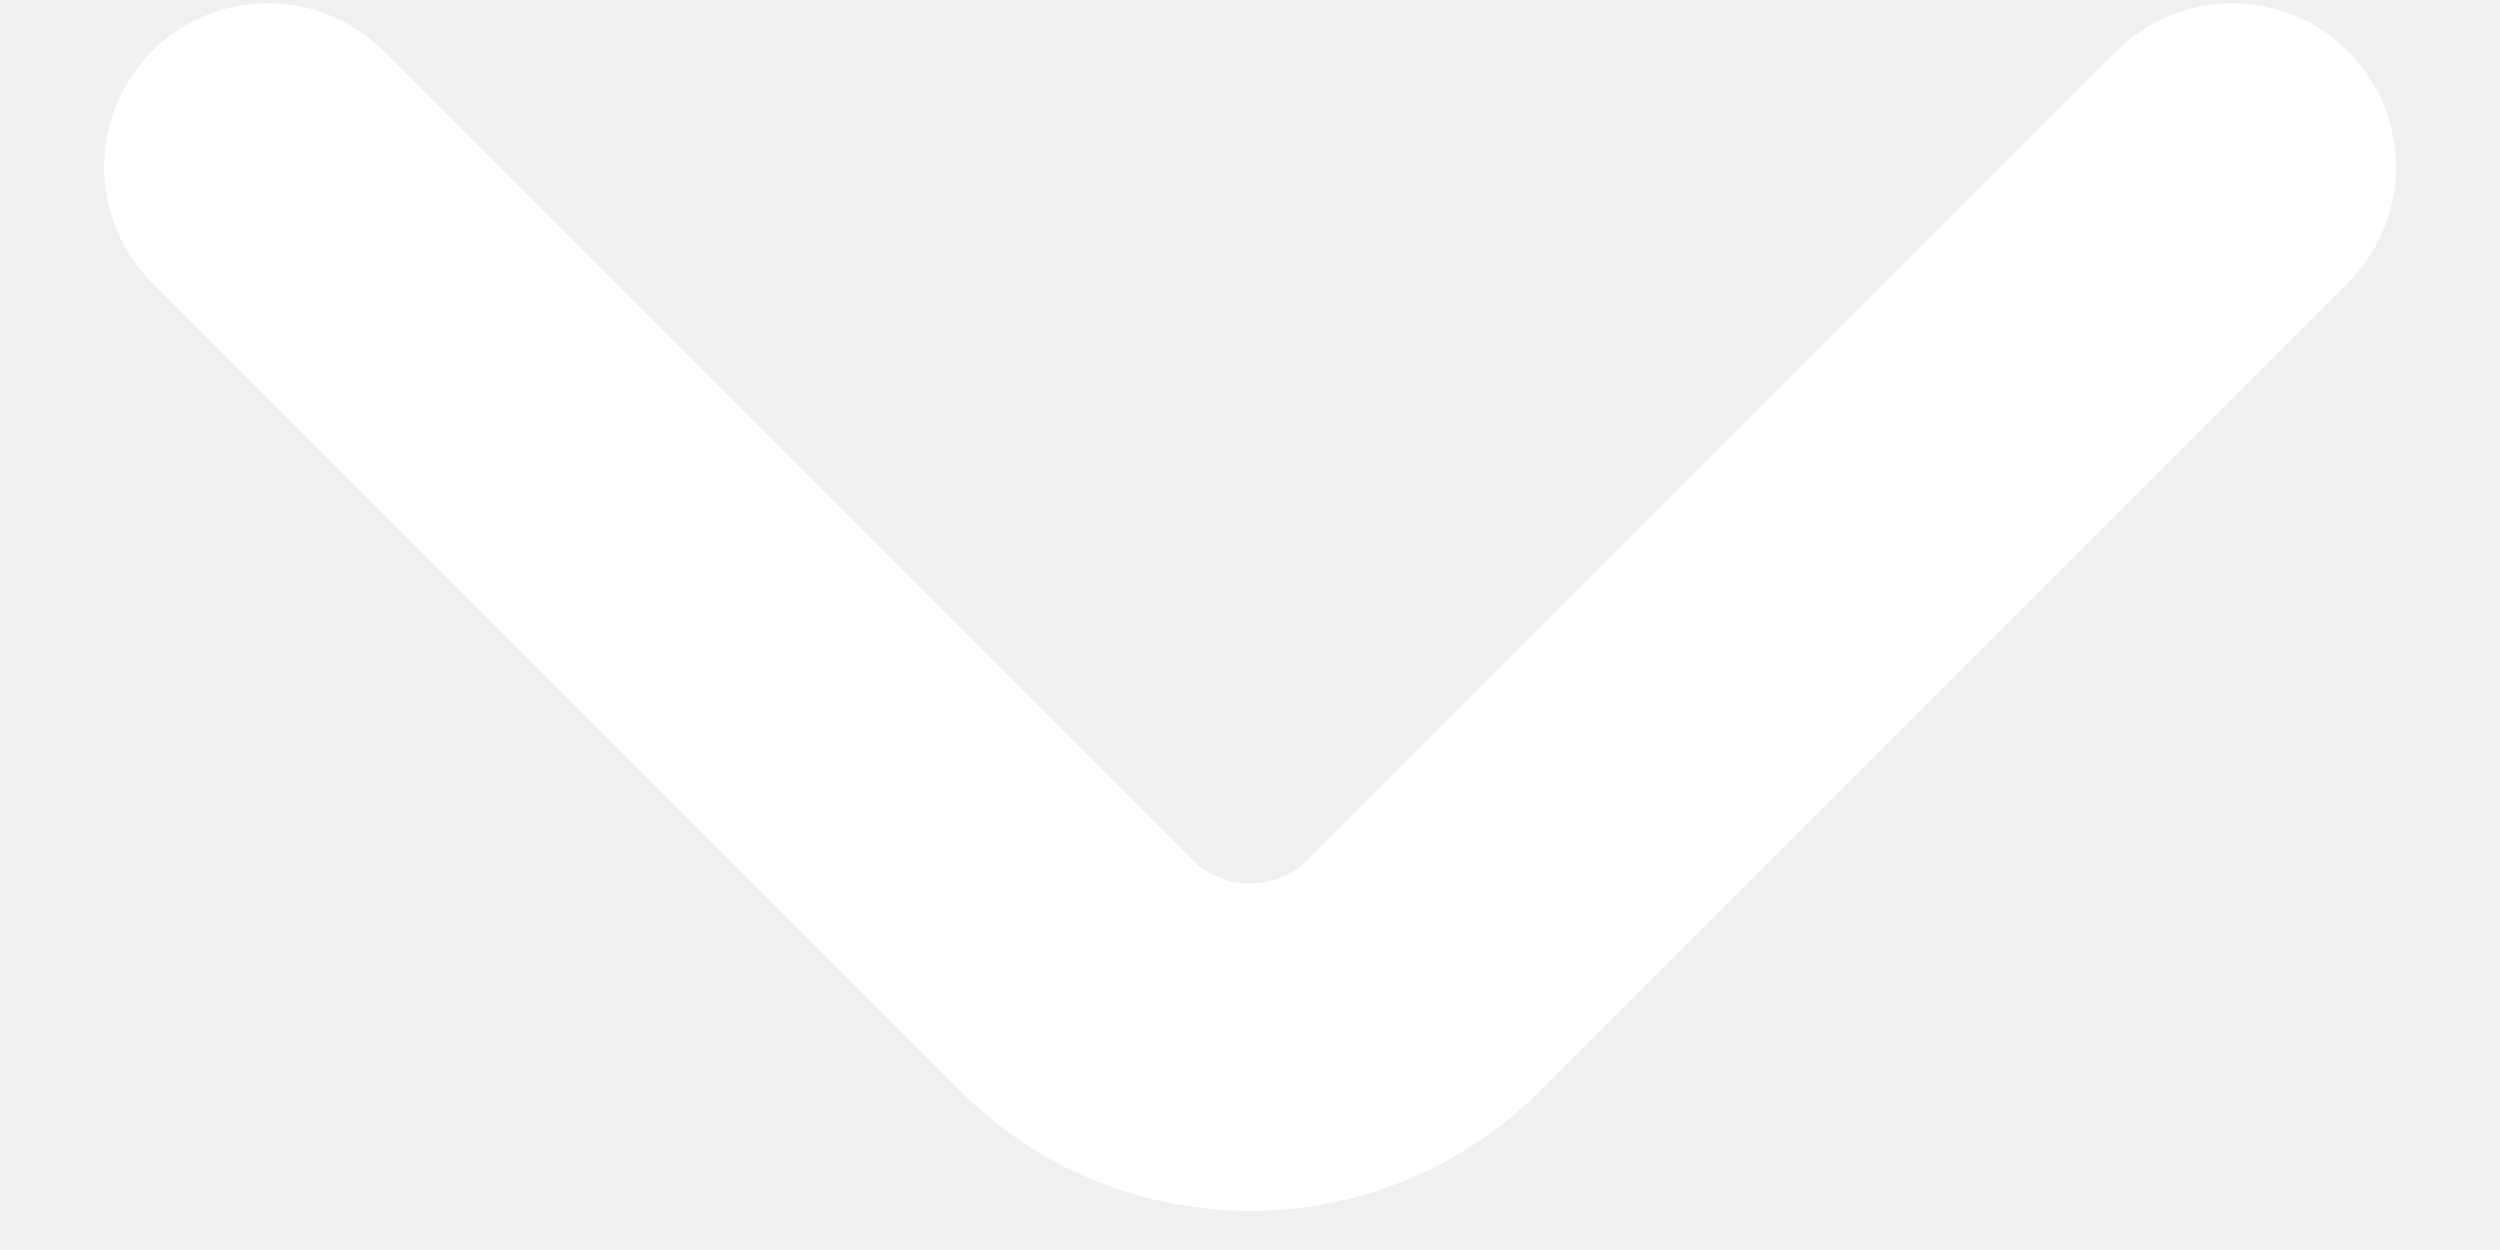
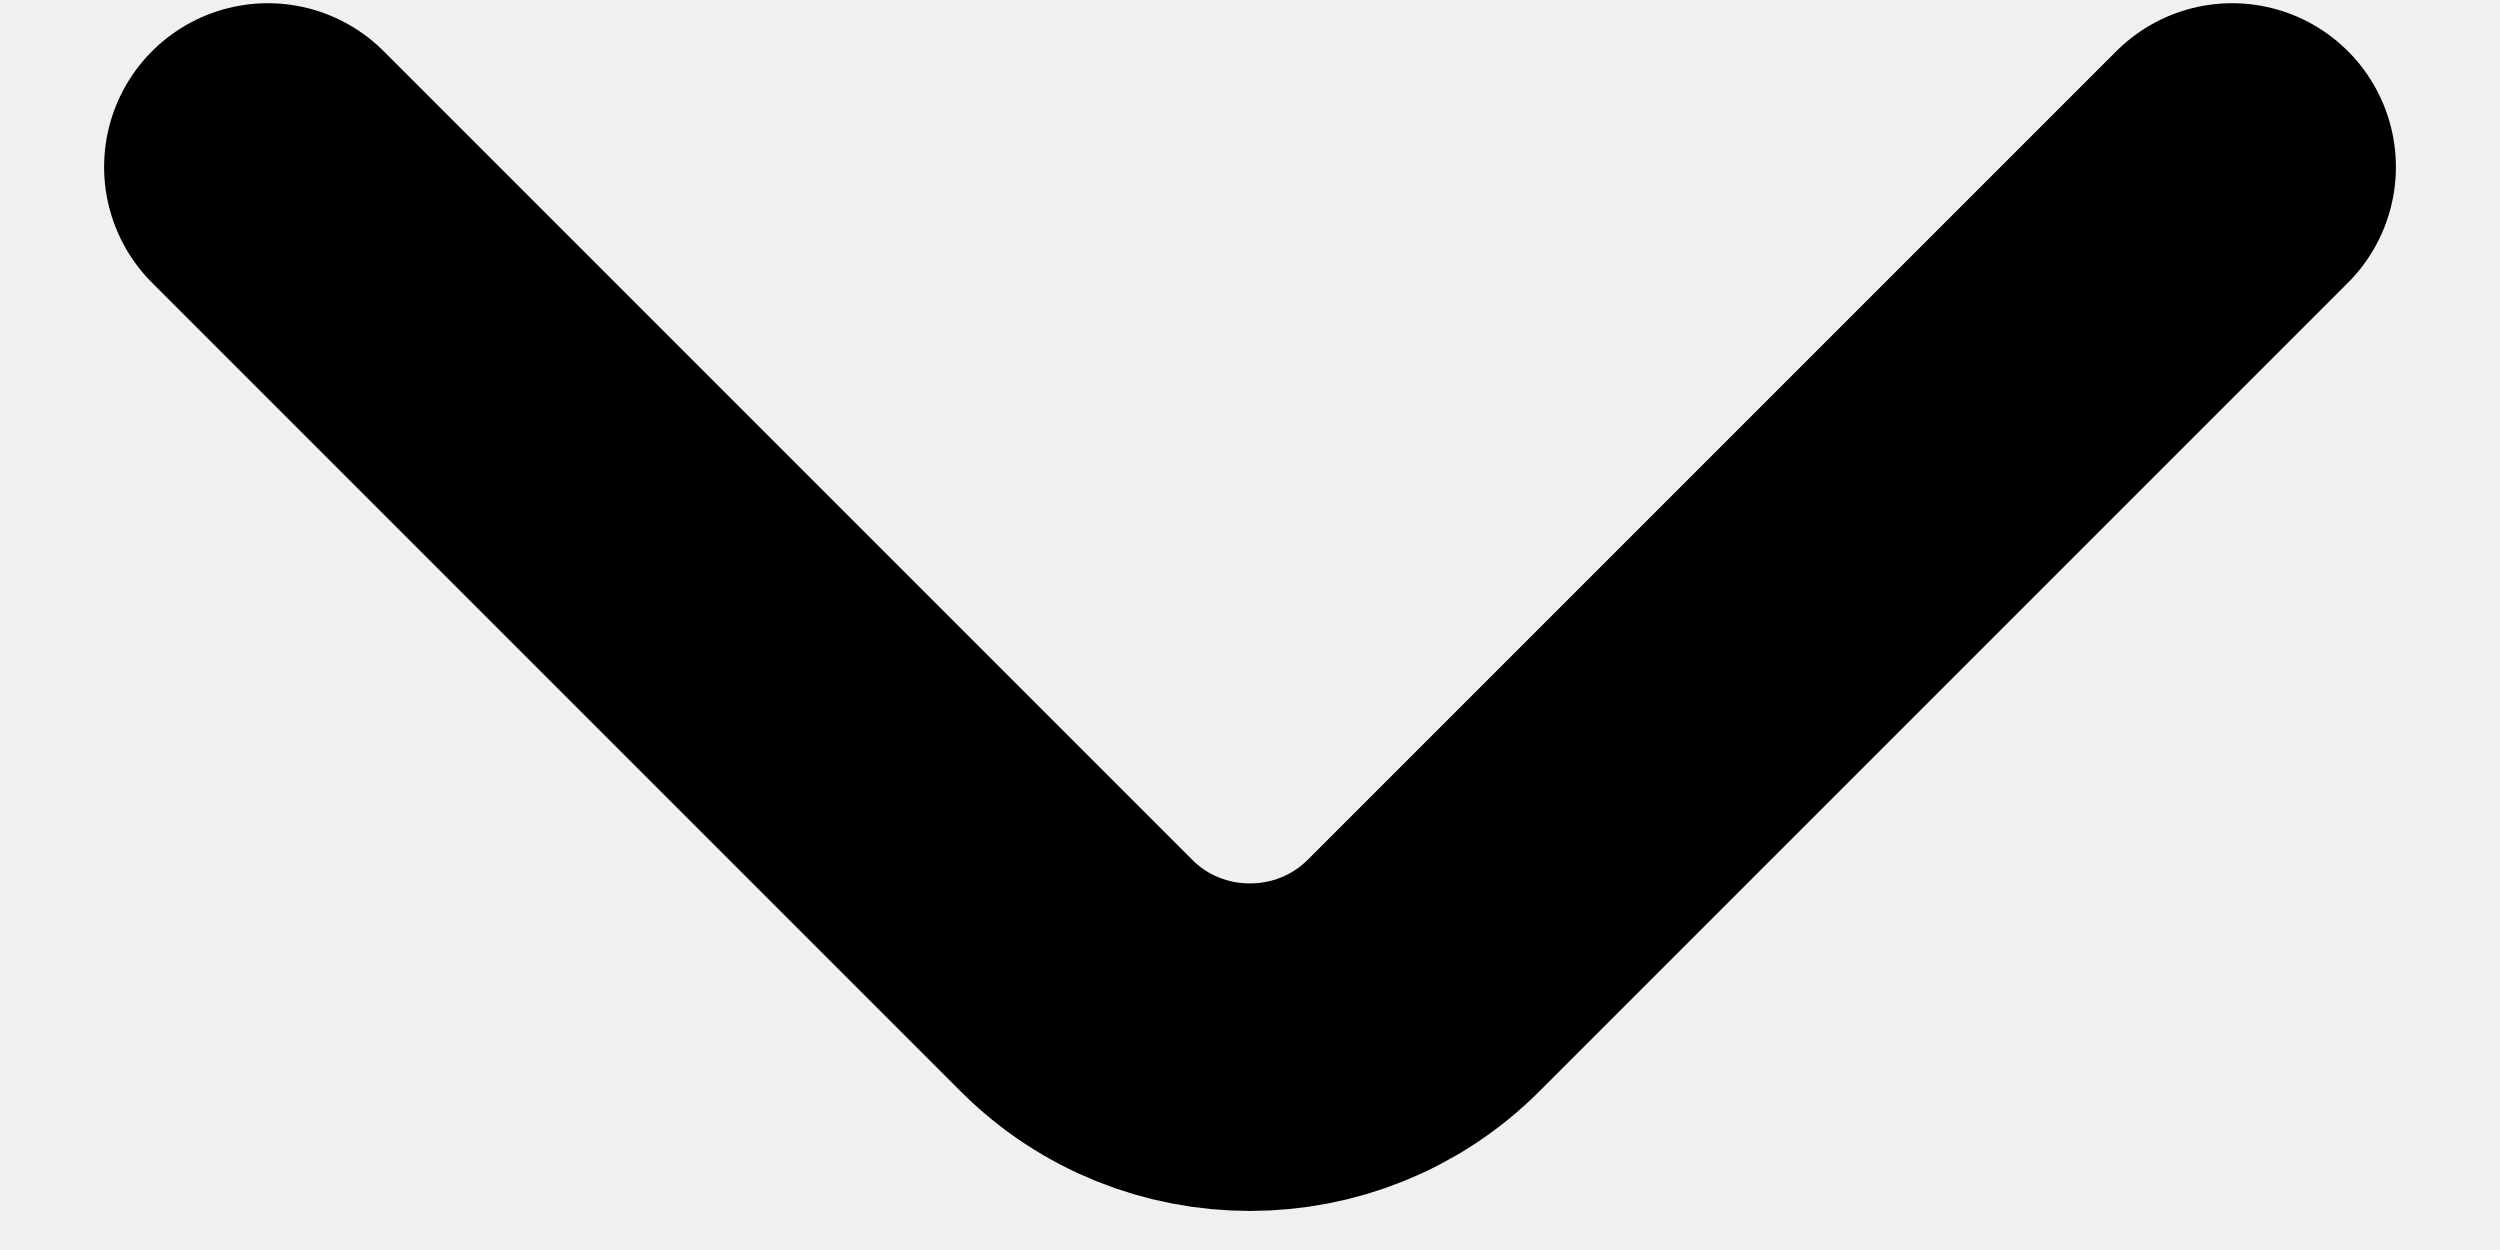
<svg xmlns="http://www.w3.org/2000/svg" width="14" height="7" viewBox="0 0 14 7" fill="none">
-   <path id="Vector" d="M1.5 0.935L6.028 5.463C6.562 5.998 7.437 5.998 7.972 5.463L12.5 0.935" stroke="white" stroke-width="1.834" stroke-miterlimit="10" stroke-linecap="round" stroke-linejoin="round" />
+   <path id="Vector" d="M1.5 0.935L6.028 5.463C6.562 5.998 7.437 5.998 7.972 5.463L12.5 0.935" stroke="black" stroke-width="1.834" stroke-miterlimit="10" stroke-linecap="round" stroke-linejoin="round" />
</svg>
